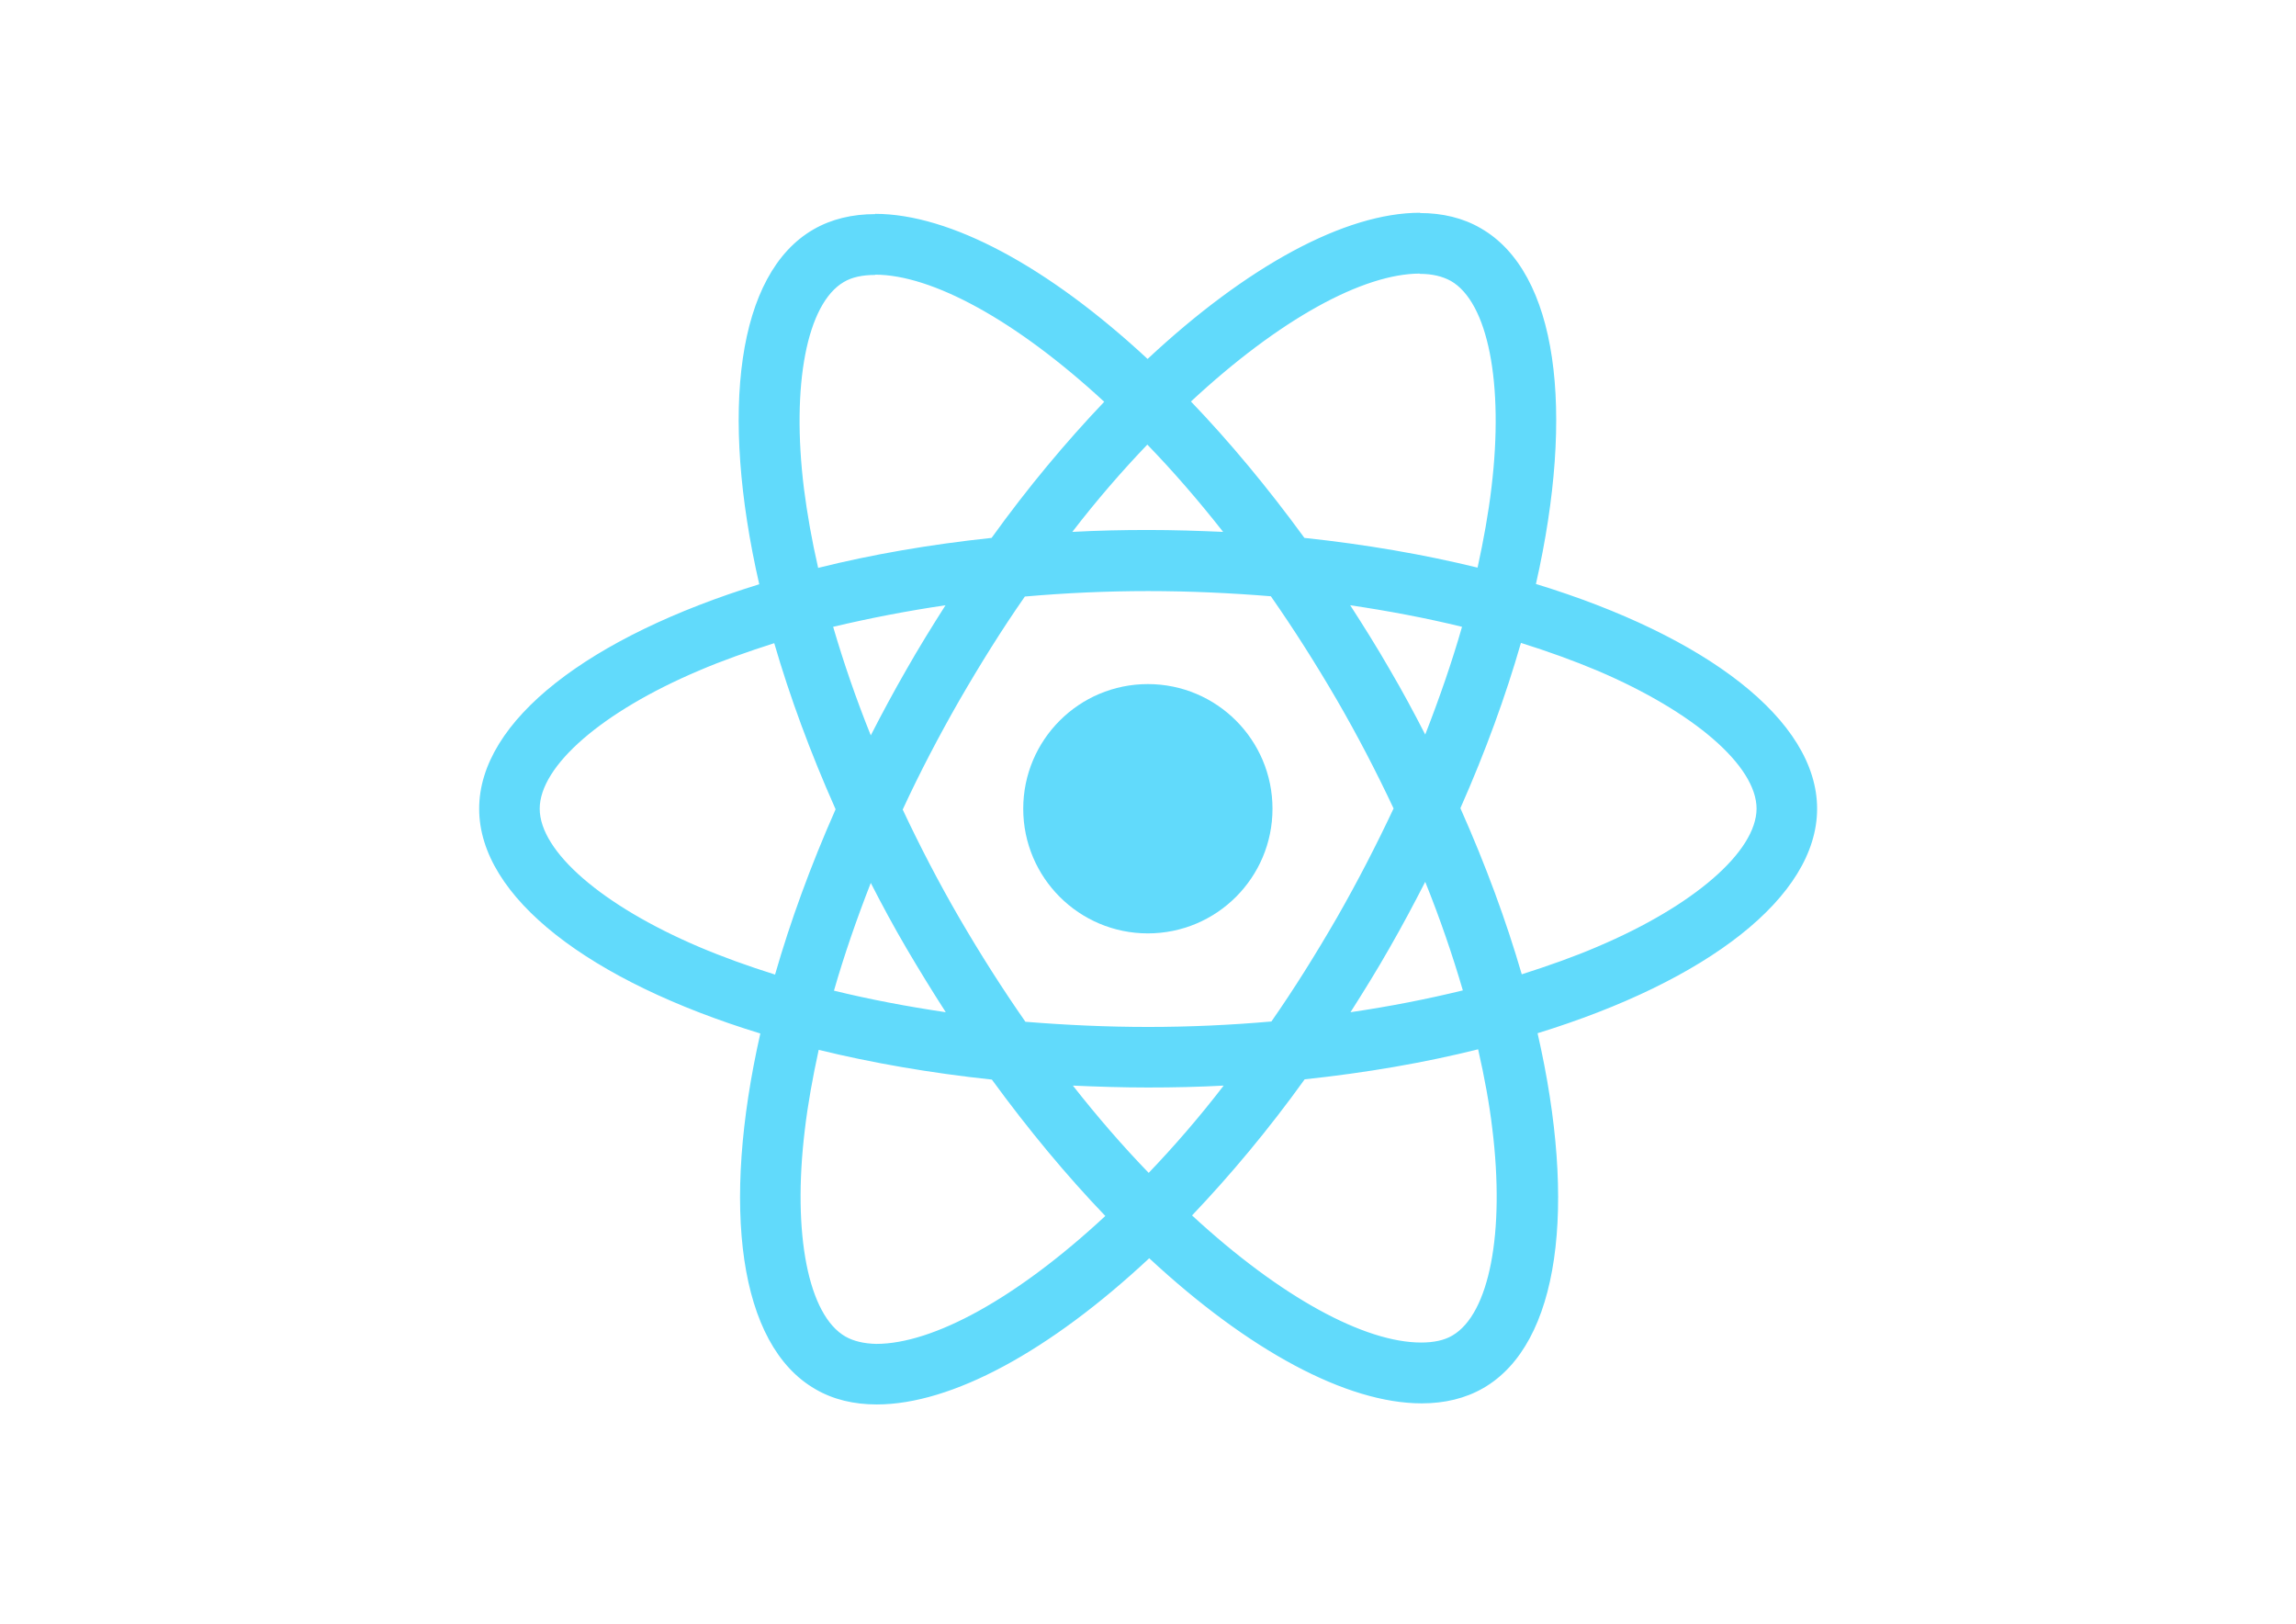
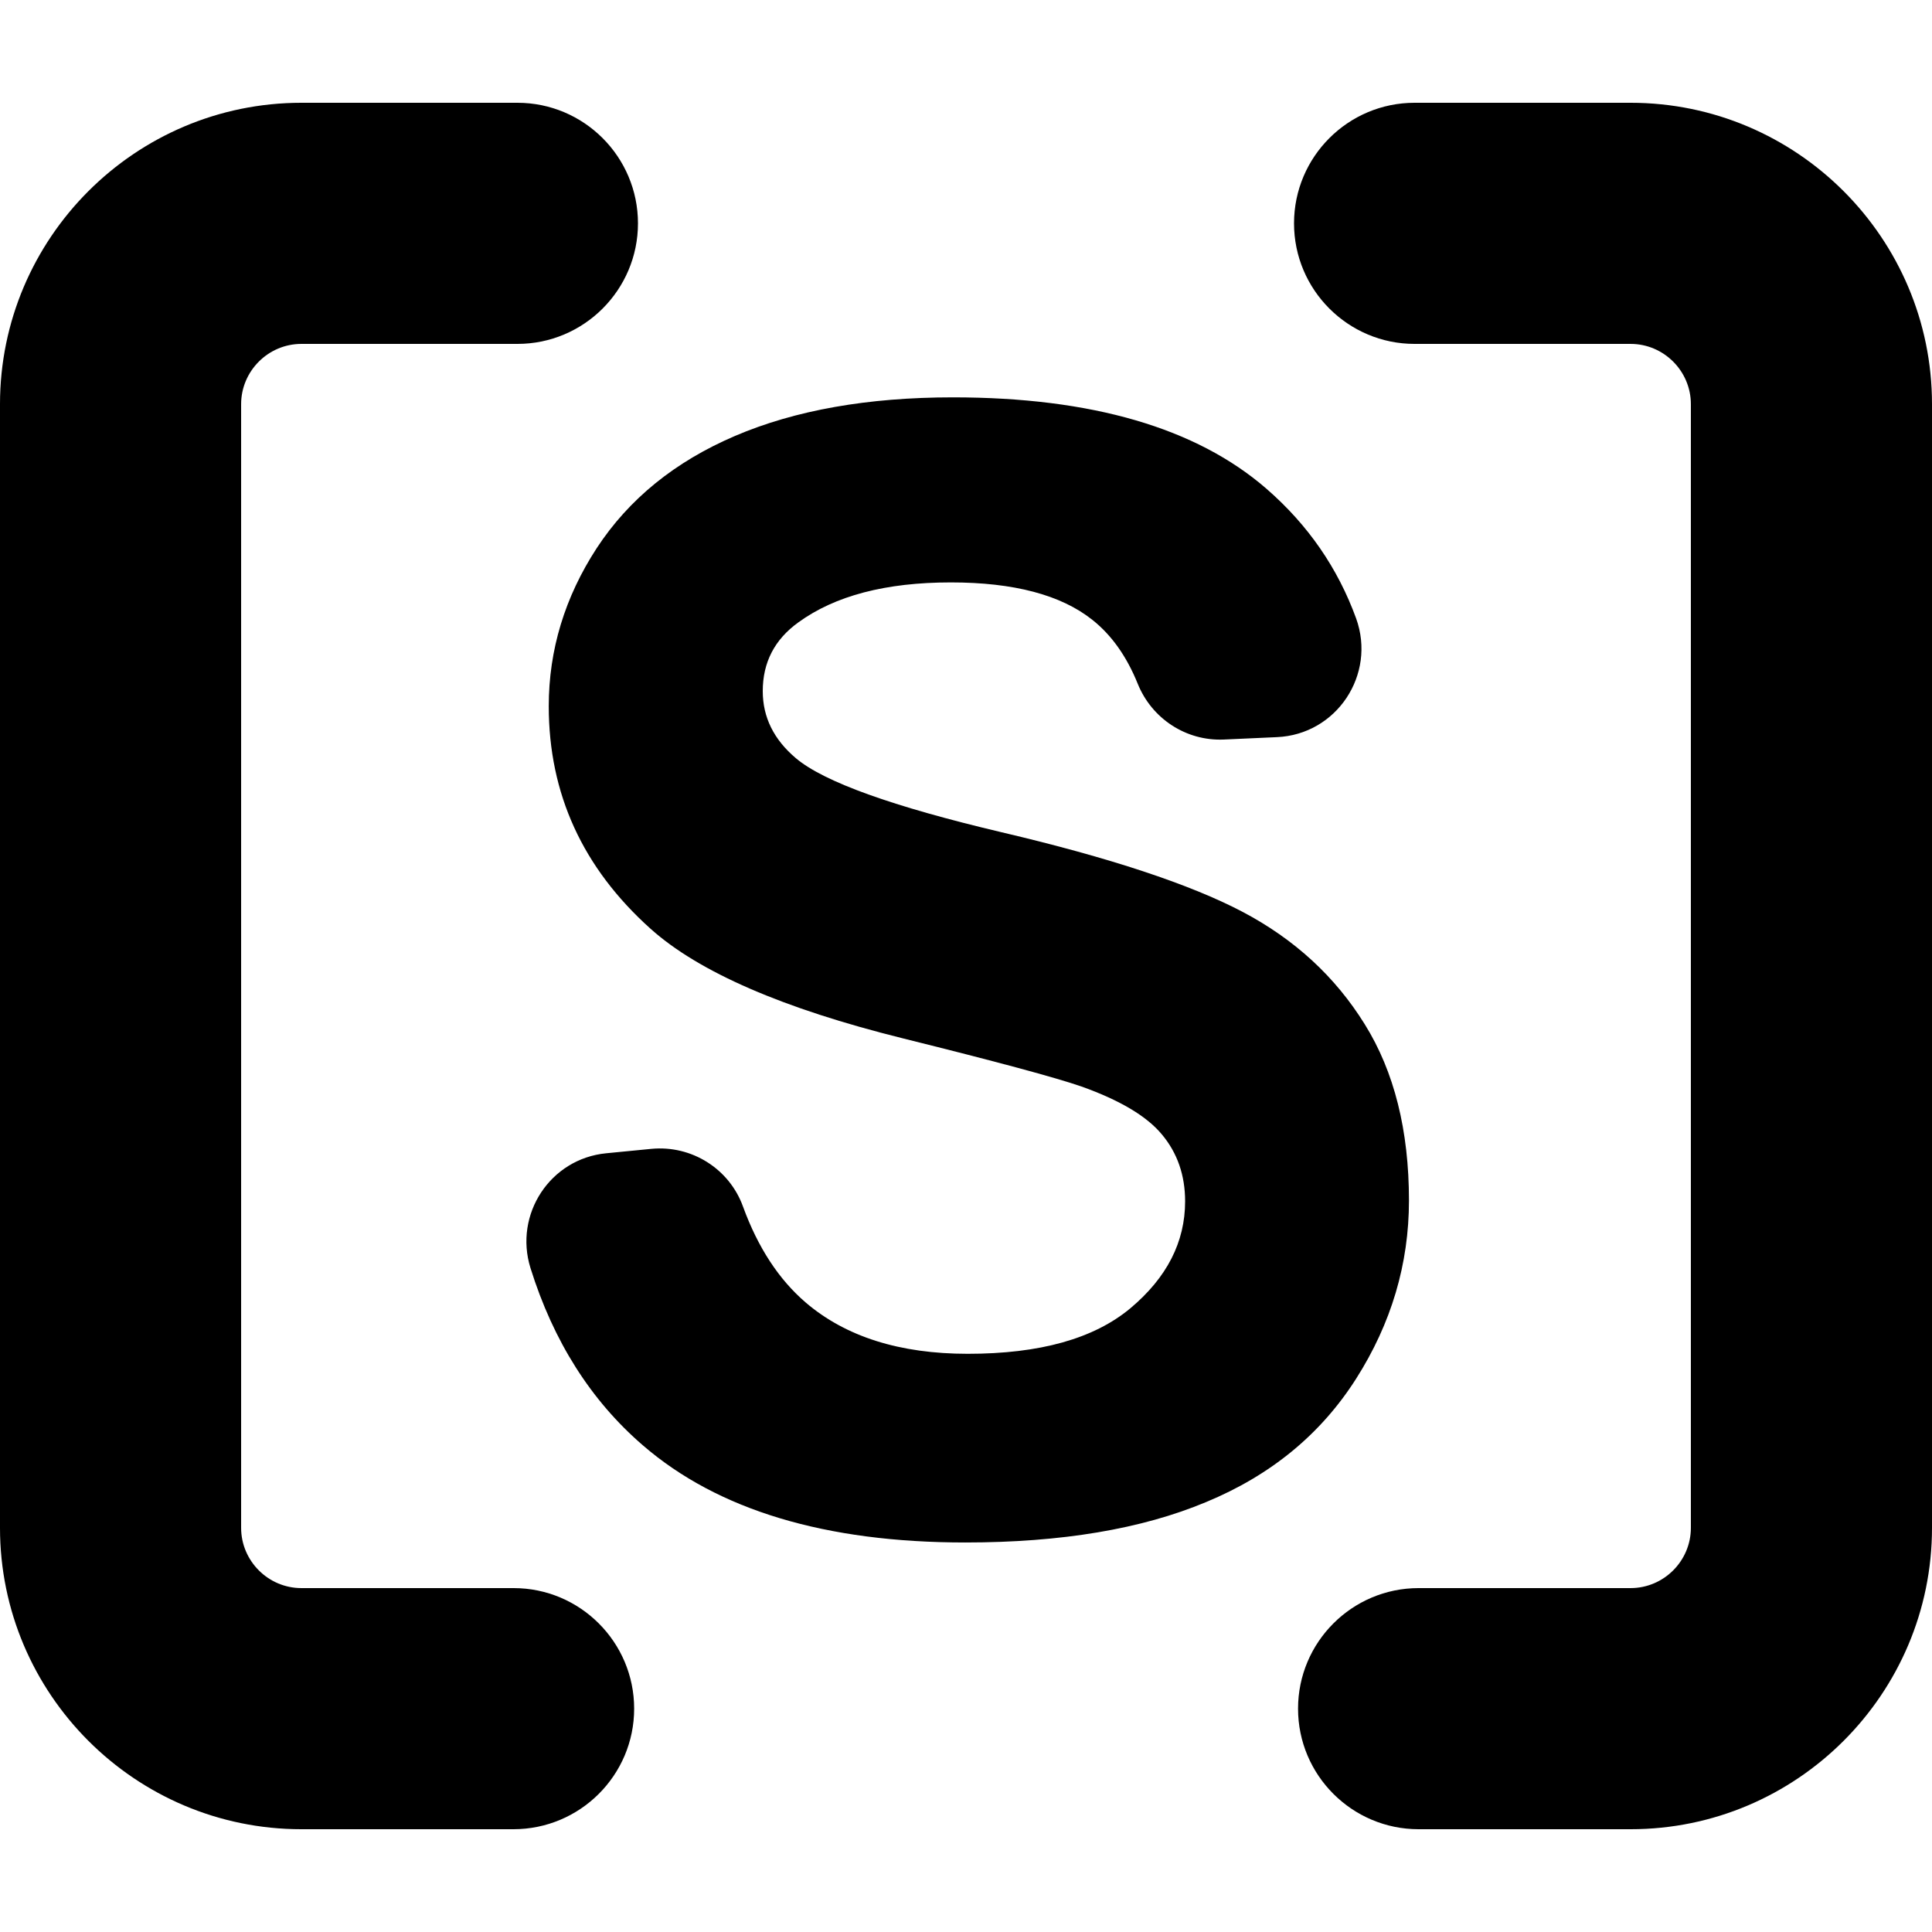
- <svg xmlns="http://www.w3.org/2000/svg" viewBox="0 0 841.9 595.3">
-   <g fill="#61DAFB">
-     <path d="M666.3 296.5c0-32.5-40.7-63.3-103.1-82.4 14.4-63.6 8-114.2-20.2-130.4-6.5-3.8-14.1-5.6-22.4-5.6v22.3c4.6 0 8.3.9 11.4 2.6 13.6 7.8 19.5 37.5 14.9 75.7-1.1 9.4-2.9 19.3-5.1 29.4-19.6-4.8-41-8.5-63.5-10.9-13.5-18.5-27.5-35.3-41.6-50 32.6-30.3 63.2-46.9 84-46.9V78c-27.5 0-63.5 19.6-99.9 53.6-36.4-33.8-72.4-53.2-99.9-53.2v22.3c20.7 0 51.4 16.5 84 46.6-14 14.7-28 31.4-41.3 49.9-22.6 2.4-44 6.1-63.6 11-2.3-10-4-19.7-5.2-29-4.7-38.2 1.1-67.9 14.6-75.8 3-1.8 6.9-2.6 11.5-2.6V78.5c-8.4 0-16 1.8-22.6 5.6-28.1 16.2-34.4 66.7-19.9 130.1-62.2 19.2-102.7 49.9-102.7 82.3 0 32.5 40.7 63.3 103.1 82.4-14.4 63.6-8 114.2 20.2 130.4 6.5 3.8 14.1 5.6 22.5 5.6 27.5 0 63.5-19.6 99.9-53.6 36.4 33.8 72.4 53.2 99.9 53.2 8.4 0 16-1.8 22.6-5.6 28.1-16.2 34.4-66.7 19.9-130.1 62-19.1 102.5-49.9 102.5-82.3zm-130.2-66.7c-3.7 12.9-8.3 26.2-13.5 39.5-4.1-8-8.4-16-13.1-24-4.6-8-9.5-15.8-14.4-23.4 14.2 2.1 27.9 4.7 41 7.9zm-45.8 106.5c-7.8 13.5-15.8 26.3-24.1 38.2-14.9 1.3-30 2-45.2 2-15.1 0-30.2-.7-45-1.9-8.3-11.9-16.4-24.6-24.2-38-7.6-13.1-14.5-26.4-20.8-39.8 6.2-13.4 13.2-26.8 20.7-39.9 7.8-13.5 15.8-26.3 24.1-38.2 14.9-1.3 30-2 45.2-2 15.1 0 30.2.7 45 1.9 8.3 11.9 16.4 24.6 24.2 38 7.6 13.1 14.5 26.4 20.8 39.8-6.3 13.4-13.2 26.8-20.7 39.9zm32.3-13c5.4 13.4 10 26.8 13.8 39.8-13.1 3.2-26.9 5.9-41.2 8 4.9-7.7 9.8-15.6 14.4-23.7 4.6-8 8.9-16.1 13-24.1zM421.2 430c-9.3-9.6-18.6-20.3-27.8-32 9 .4 18.2.7 27.5.7 9.4 0 18.7-.2 27.8-.7-9 11.7-18.3 22.4-27.5 32zm-74.4-58.9c-14.2-2.1-27.9-4.7-41-7.9 3.7-12.9 8.3-26.2 13.5-39.5 4.1 8 8.4 16 13.1 24 4.7 8 9.5 15.8 14.4 23.4zM420.7 163c9.3 9.6 18.6 20.3 27.8 32-9-.4-18.2-.7-27.5-.7-9.4 0-18.7.2-27.8.7 9-11.7 18.3-22.4 27.5-32zm-74 58.9c-4.9 7.7-9.8 15.6-14.4 23.7-4.6 8-8.9 16-13 24-5.4-13.4-10-26.8-13.8-39.8 13.1-3.1 26.9-5.8 41.2-7.9zm-90.5 125.2c-35.4-15.1-58.3-34.9-58.3-50.6 0-15.7 22.9-35.6 58.3-50.6 8.6-3.7 18-7 27.7-10.1 5.7 19.6 13.2 40 22.5 60.9-9.2 20.8-16.6 41.1-22.2 60.6-9.9-3.1-19.3-6.5-28-10.2zM310 490c-13.6-7.8-19.5-37.5-14.9-75.7 1.1-9.4 2.9-19.3 5.1-29.4 19.6 4.8 41 8.5 63.5 10.9 13.5 18.5 27.5 35.3 41.6 50-32.6 30.3-63.2 46.9-84 46.9-4.5-.1-8.3-1-11.3-2.7zm237.2-76.2c4.7 38.2-1.1 67.9-14.6 75.8-3 1.8-6.9 2.6-11.5 2.6-20.7 0-51.4-16.5-84-46.6 14-14.7 28-31.4 41.3-49.9 22.6-2.4 44-6.1 63.6-11 2.3 10.1 4.1 19.8 5.2 29.1zm38.5-66.7c-8.6 3.7-18 7-27.7 10.1-5.7-19.6-13.2-40-22.5-60.9 9.2-20.8 16.6-41.1 22.2-60.6 9.9 3.1 19.3 6.5 28.1 10.2 35.4 15.1 58.3 34.9 58.3 50.6-.1 15.7-23 35.6-58.4 50.6zM320.8 78.4z" />
-     <circle cx="420.9" cy="296.5" r="45.7" />
-     <path d="M520.5 78.1z" />
+ <svg xmlns="http://www.w3.org/2000/svg" version="1.1" id="Capa_1" x="0px" y="0px" width="961.5px" height="961.5px" viewBox="0 0 961.5 961.5" style="enable-background:new 0 0 961.5 961.5;" xml:space="preserve">
+   <g>
+     <path d="M315.6,850.35c0-33.1-26.899-60-60-60H150c-16.5,0-30-13.5-30-30v-559.2c0-16.5,13.5-30,30-30h107.5c33.1,0,60-26.9,60-60   c0-33.1-26.9-60-60-60H150c-82.7,0-150,67.3-150,150v559.2c0,82.7,67.3,150,150,150h105.5C288.7,910.35,315.6,883.45,315.6,850.35z   " />
+     <path d="M706,910.35h105.5c82.7,0,150-67.3,150-150v-559.2c0-82.7-67.3-150-150-150H704c-33.101,0-60,26.9-60,60   c0,33.1,26.899,60,60,60h107.5c16.5,0,30,13.5,30,30v559.2c0,16.5-13.5,30-30,30H706c-33.101,0-60,26.9-60,60   S672.899,910.35,706,910.35z" />
+     <path d="M674.899,686.15c17.5-27.5,26.301-57.1,26.301-88.7c0-34.8-7.301-64.1-22-87.699c-14.7-23.7-34.9-42.301-60.9-56   c-25.9-13.601-65.9-26.9-120-39.601c-54.1-12.8-88.2-25-102.2-36.8c-11-9.3-16.5-20.4-16.5-33.4c0-14.3,5.9-25.7,17.7-34.2   c18.3-13.3,43.6-19.9,75.9-19.9c31.3,0,54.8,6.2,70.399,18.6c9.601,7.6,17.101,18.2,22.601,31.8c7,17.4,24.1,28.6,42.8,27.8   l26.5-1.2c29.7-1.3,49.5-31.1,39.399-59.1c-9.1-25-23.899-46.5-44.6-64.5c-34.9-30.3-87-45.5-156.1-45.5   c-42.301,0-78.5,6.4-108.4,19.2c-29.9,12.8-52.8,31.4-68.8,55.8c-15.9,24.4-23.9,50.7-23.9,78.7c0,43.6,16.9,80.5,50.7,110.8   c24,21.5,65.9,39.699,125.5,54.5c46.3,11.5,76,19.5,89,24c19,6.8,32.4,14.699,40,23.899c7.6,9.101,11.5,20.2,11.5,33.2   c0,20.3-9.1,38-27.2,53.2c-18.2,15.2-45.1,22.7-81,22.7c-33.8,0-60.7-8.5-80.6-25.5c-13.4-11.5-23.8-27.4-31.2-47.7   c-6.8-18.9-25.6-30.7-45.6-28.8l-22.5,2.199c-27.9,2.7-46,30.4-37.7,57.101c11.4,36.5,30.1,66,56,88.3   c37.3,32.2,90.8,48.3,160.399,48.3c47.801,0,87.801-6.7,119.801-20.1C632.6,734.15,657.399,713.65,674.899,686.15z" />
  </g>
+   <g>
+ </g>
+   <g>
+ </g>
+   <g>
+ </g>
+   <g>
+ </g>
+   <g>
+ </g>
+   <g>
+ </g>
+   <g>
+ </g>
+   <g>
+ </g>
+   <g>
+ </g>
+   <g>
+ </g>
+   <g>
+ </g>
+   <g>
+ </g>
+   <g>
+ </g>
+   <g>
+ </g>
+   <g>
+ </g>
</svg>
